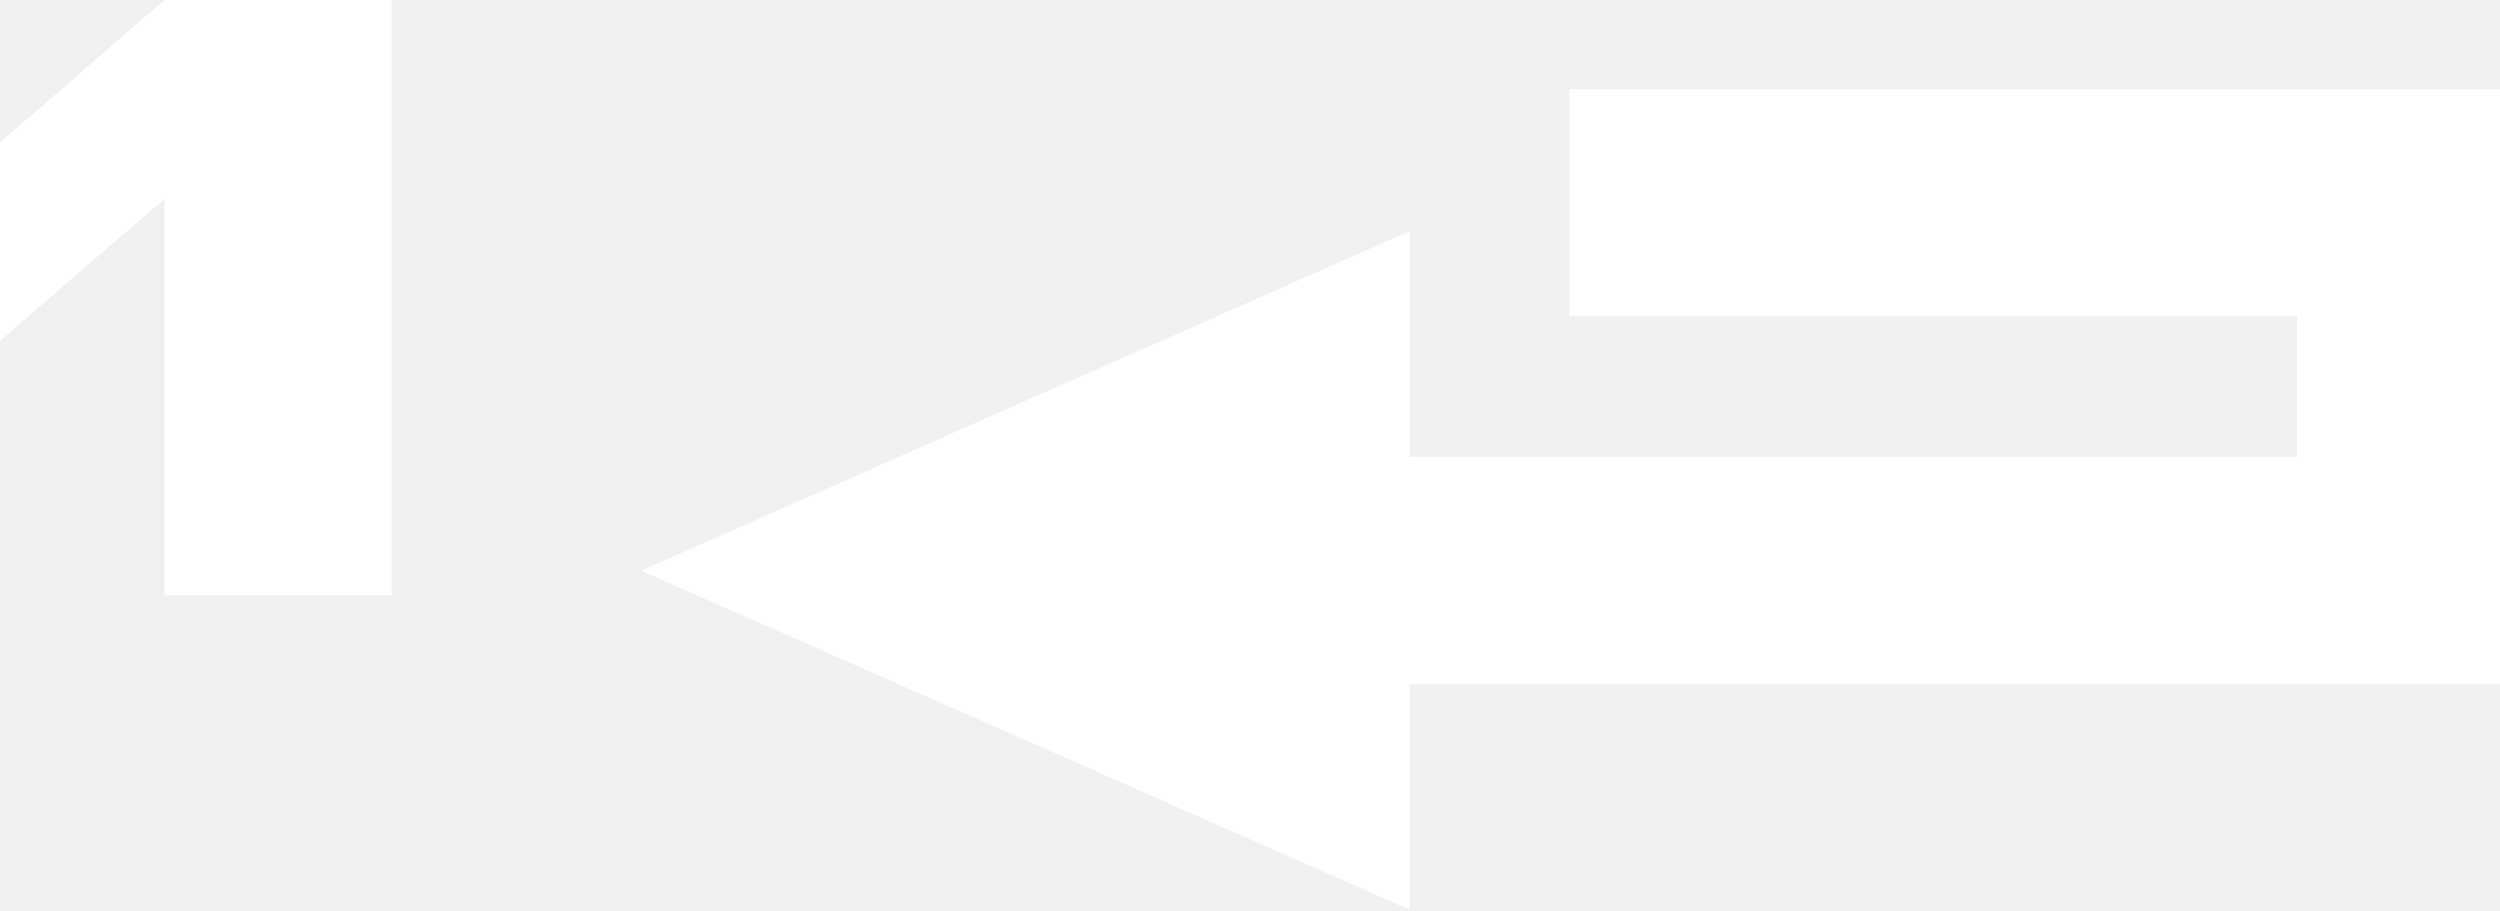
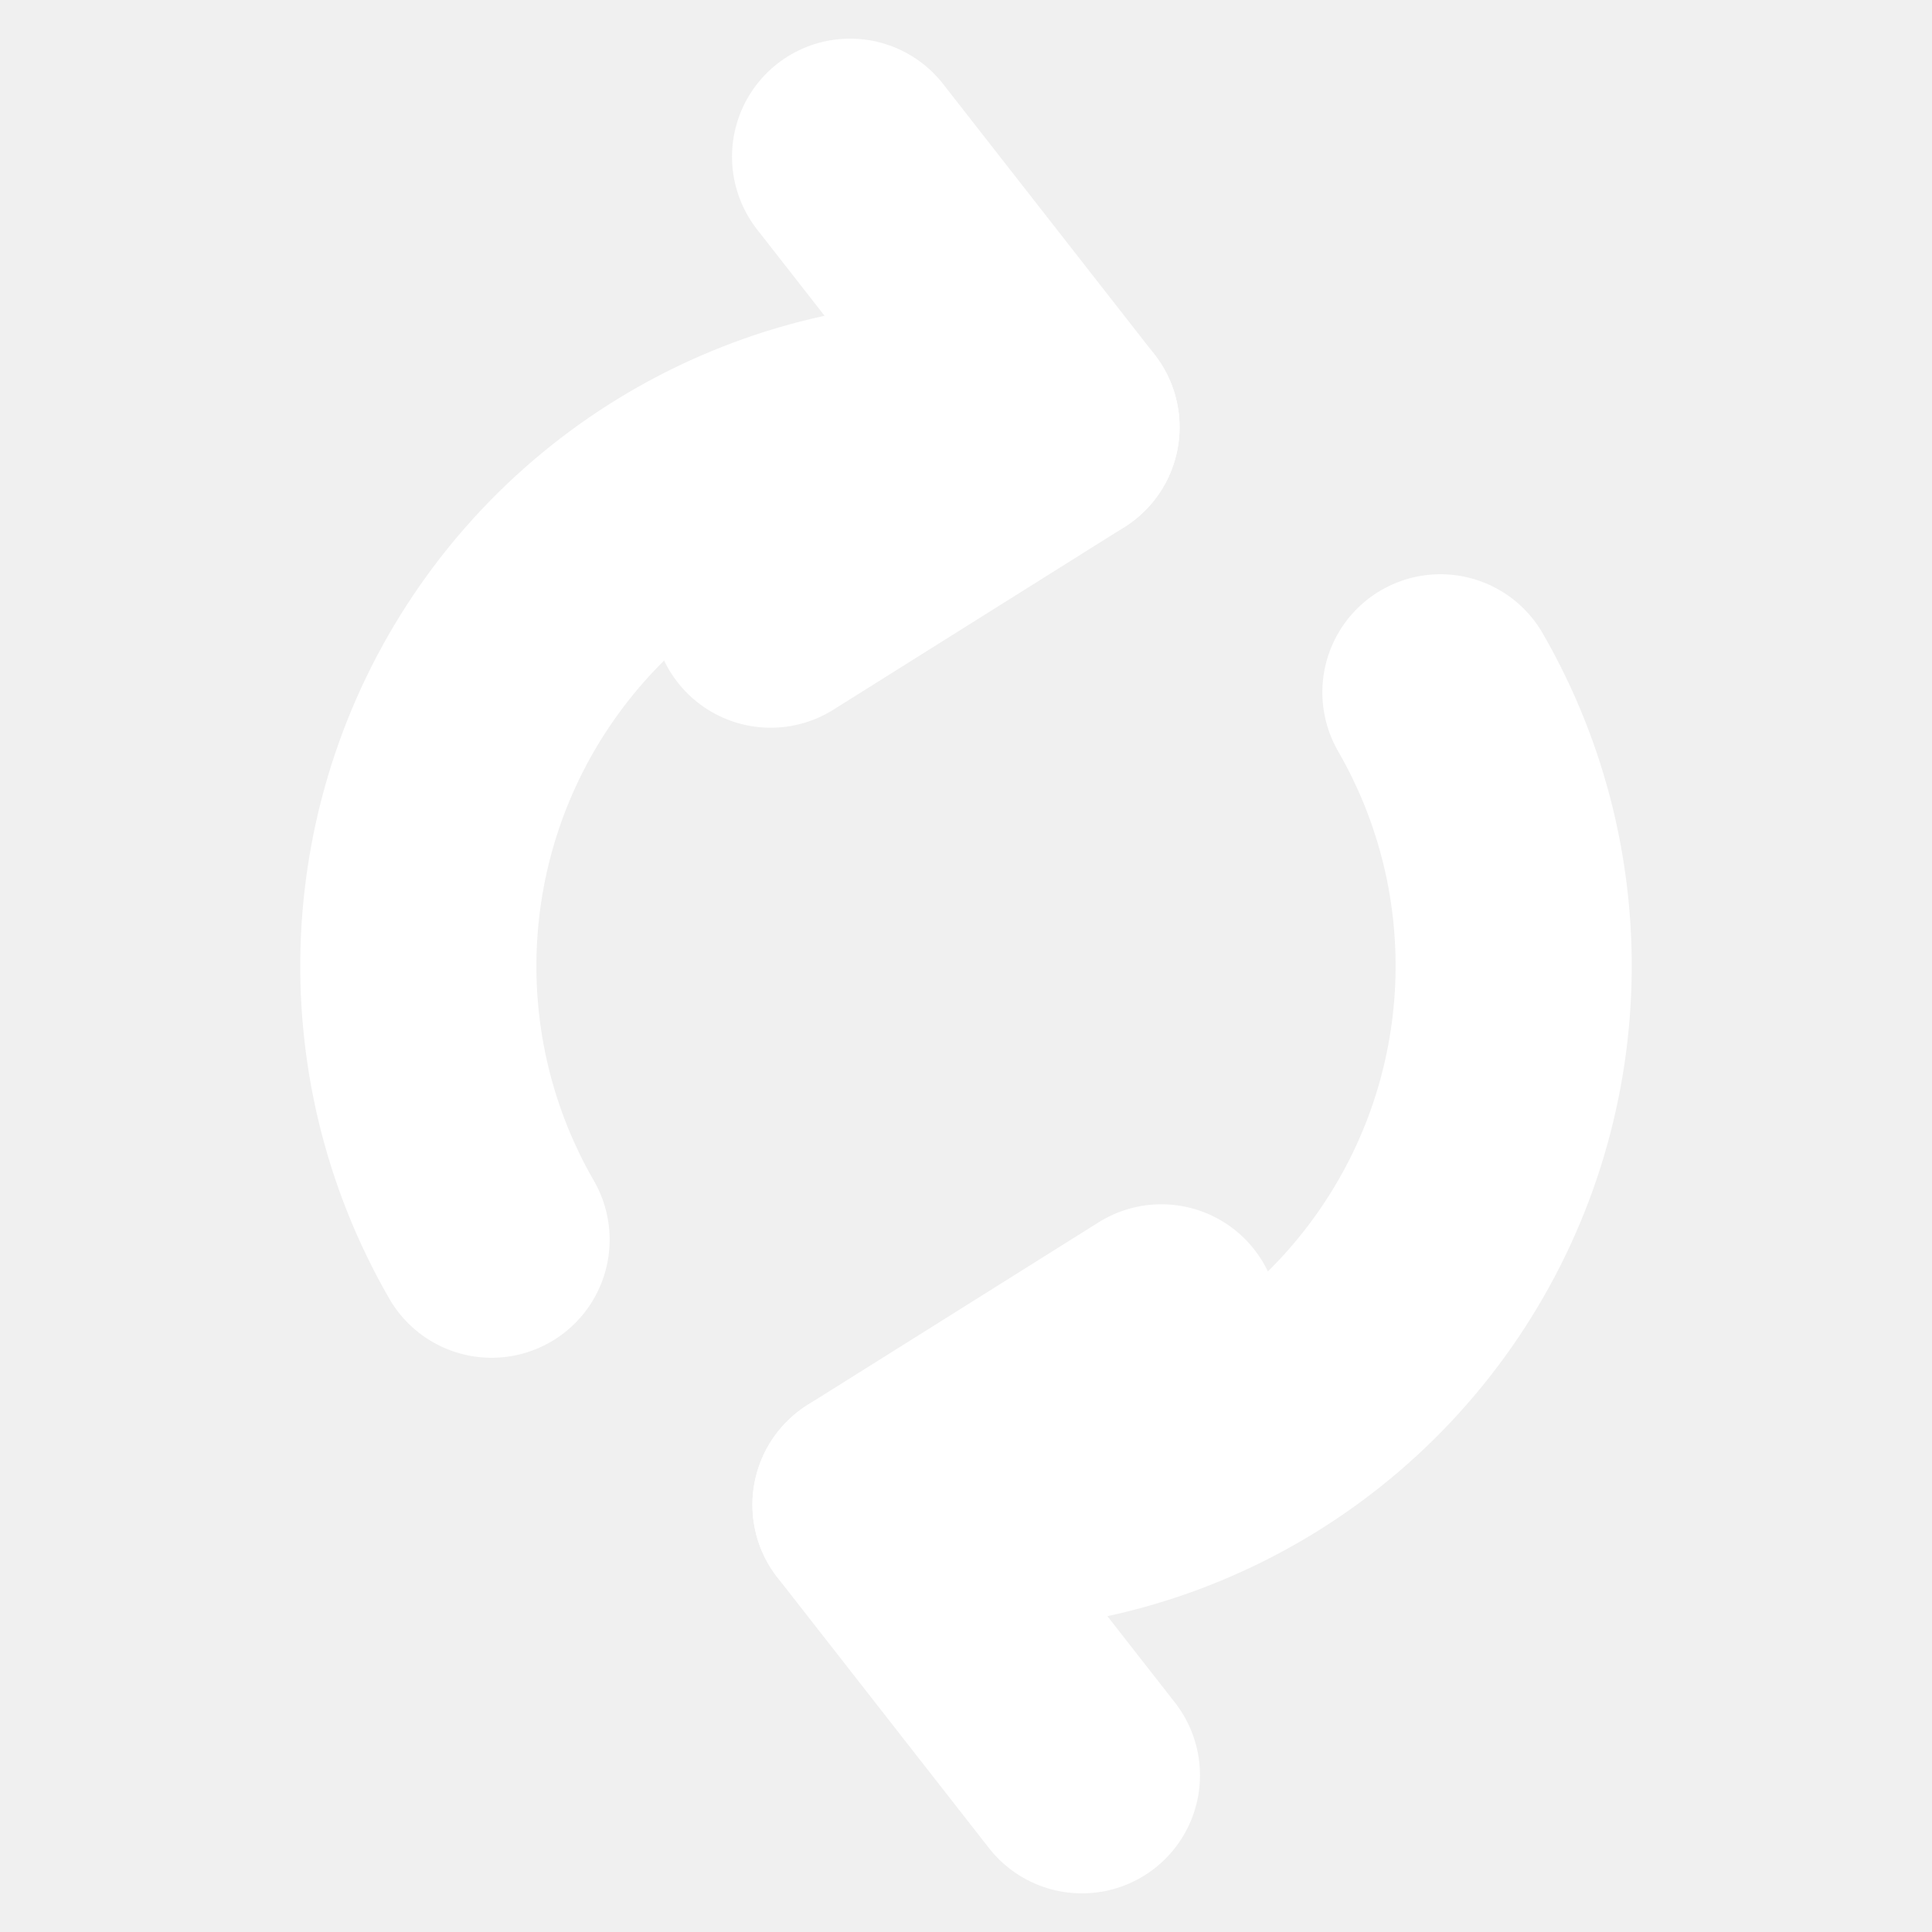
- <svg xmlns="http://www.w3.org/2000/svg" xml:space="preserve" width="38.461" height="14" viewBox="0 0 10.176 3.704">
-   <path d="M166.932 227.41v.924h2.962v.573h-3.612v-.919l-1.563.69-1.565.692 1.565.69 1.563.69v-.918h4.438v-2.422z" style="fill:#fff;fill-opacity:1;stroke-width:.201" transform="translate(-160.544 -227.047)" />
-   <path d="m161.213 227.047-.669.58v.807l.67-.578v1.614h.924v-2.423z" style="fill:#fff;fill-opacity:1;stroke-width:.12" transform="translate(-160.544 -227.047)" />
+ <svg xmlns="http://www.w3.org/2000/svg" width="18" height="18" viewBox="0 0 18 18">
+   <g style="fill:none;stroke:#fff;stroke-width:2.2;stroke-linecap:round;stroke-linejoin:round">
+     <path d="M4.58 11.55A5.1 5.1 0 0 1 9.89 3.98" />
+     <path d="M13.42 6.45A5.1 5.1 0 0 1 8.11 14.02" />
+     <path d="M7.92 1.46 9.89 3.98 7.18 5.68" />
+     <path d="M10.08 16.54 8.11 14.02 10.82 12.32" />
+   </g>
</svg>
